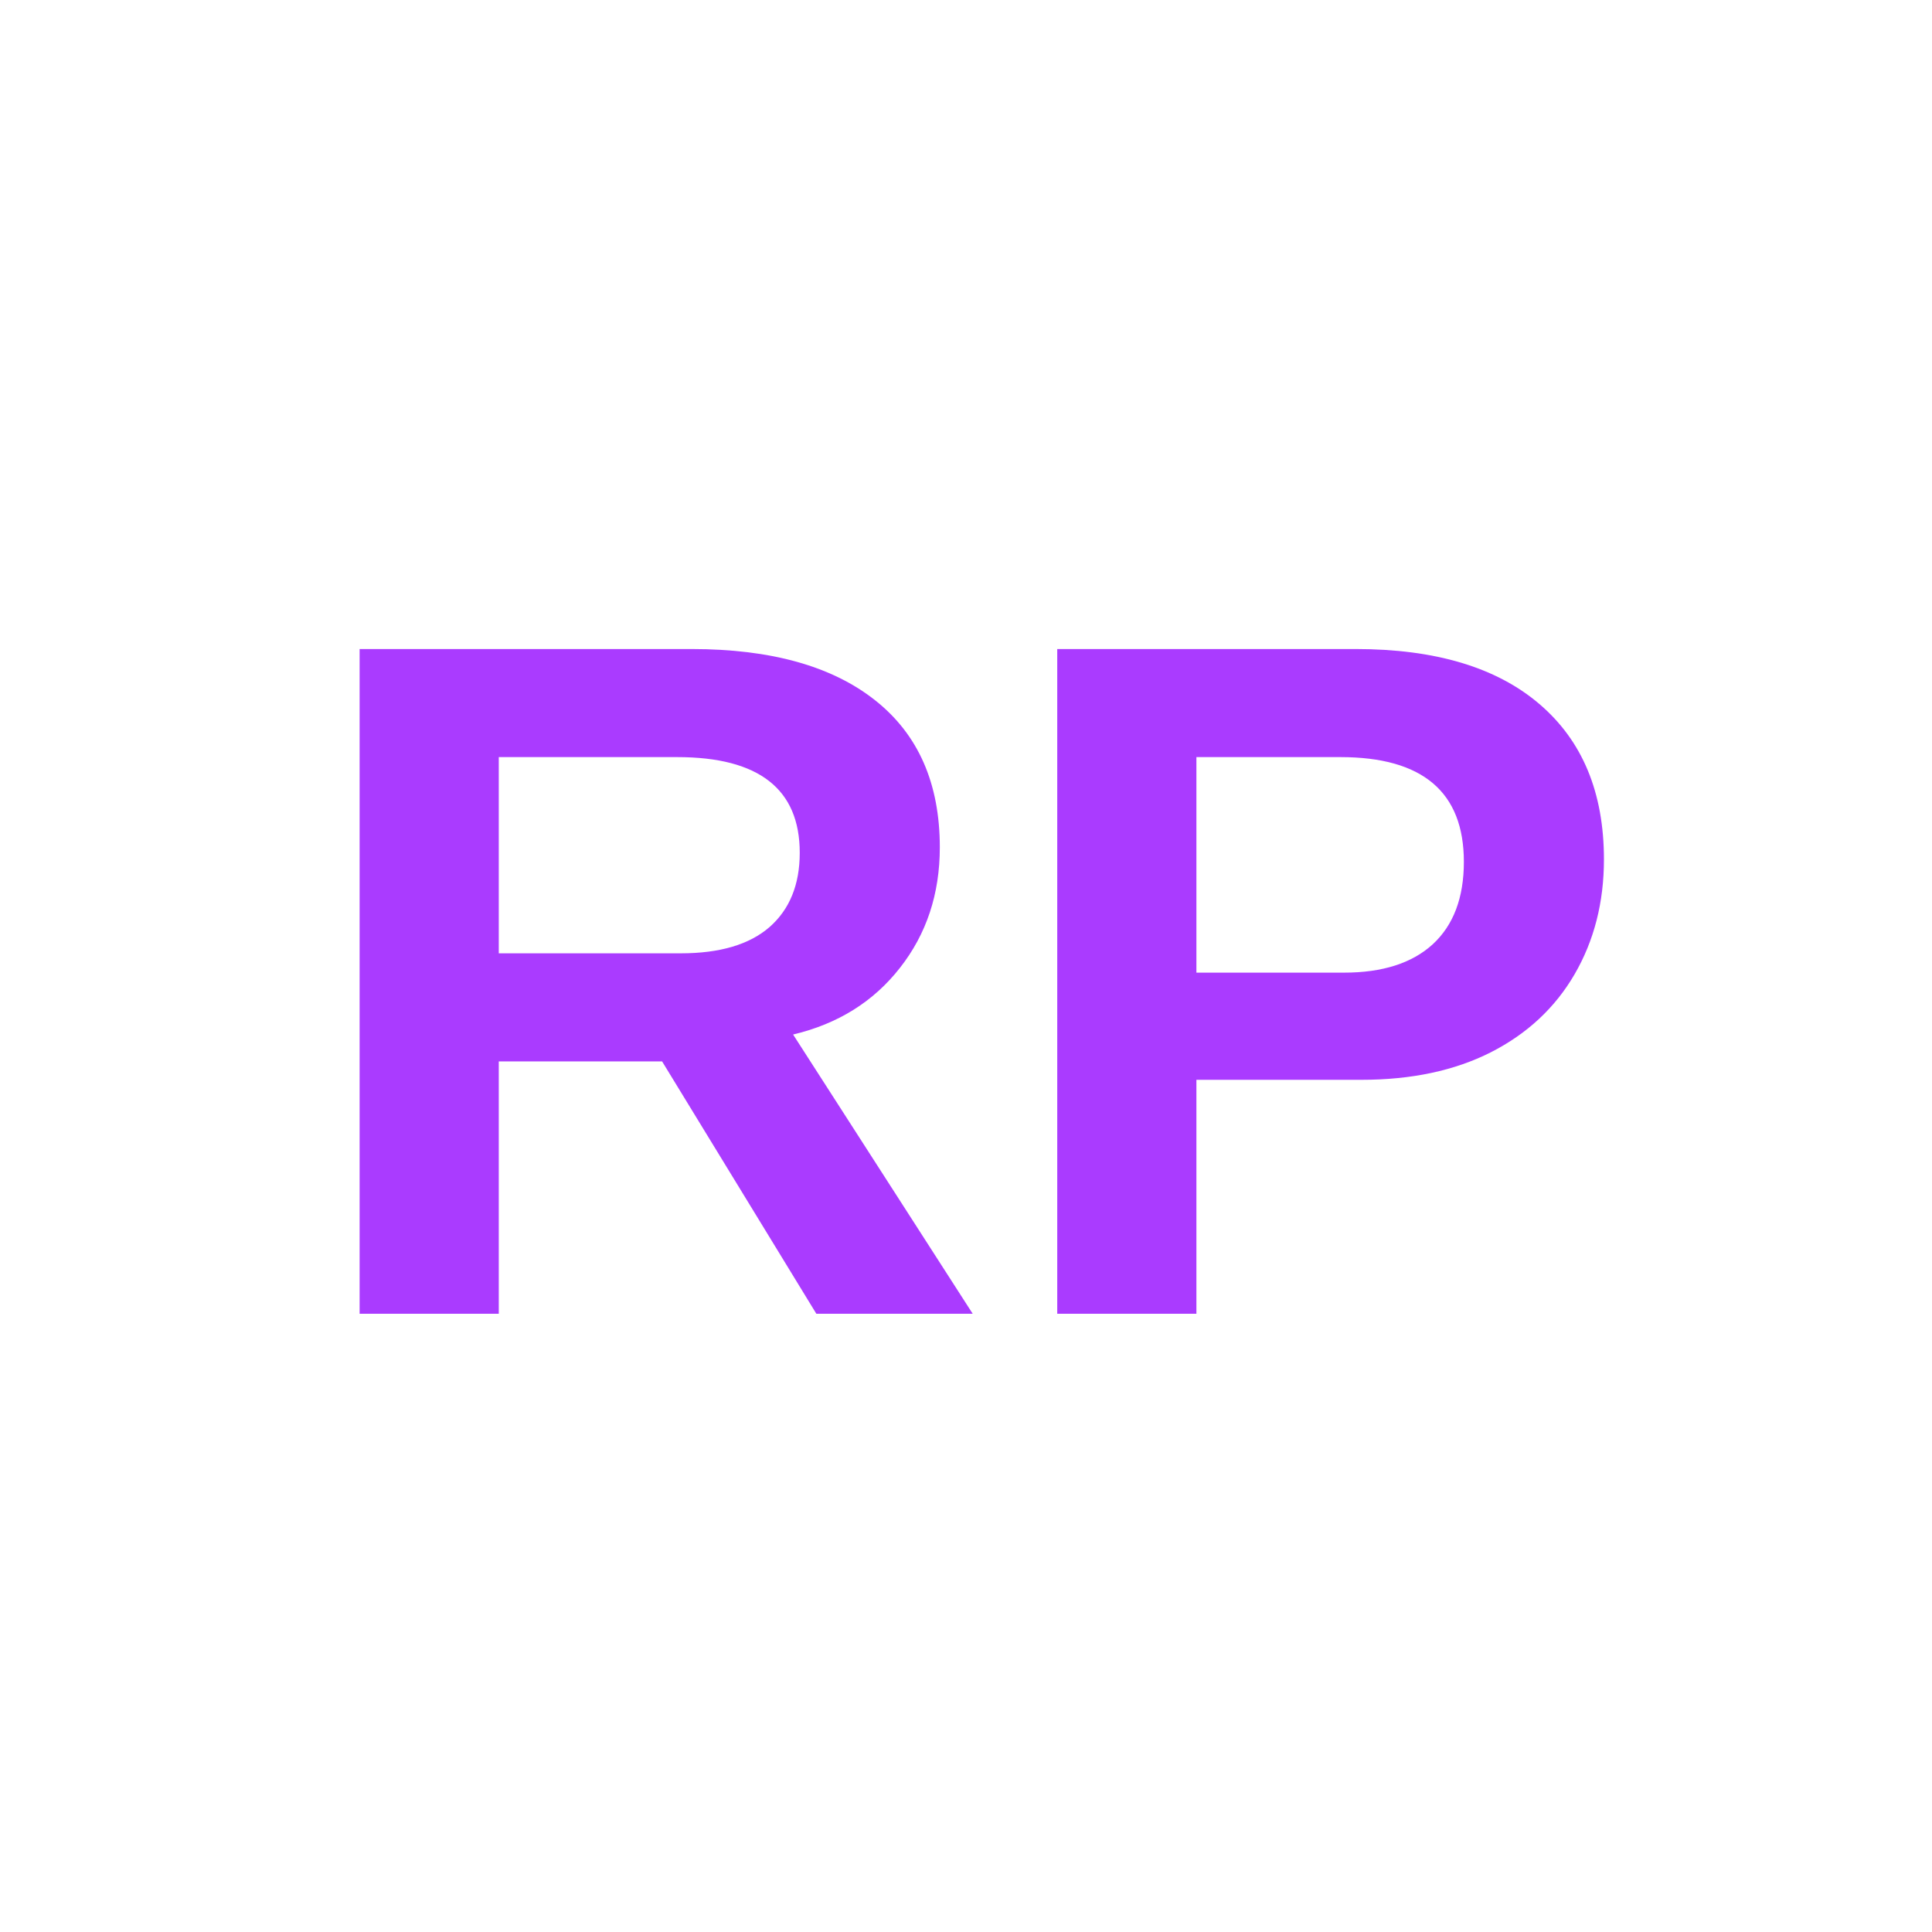
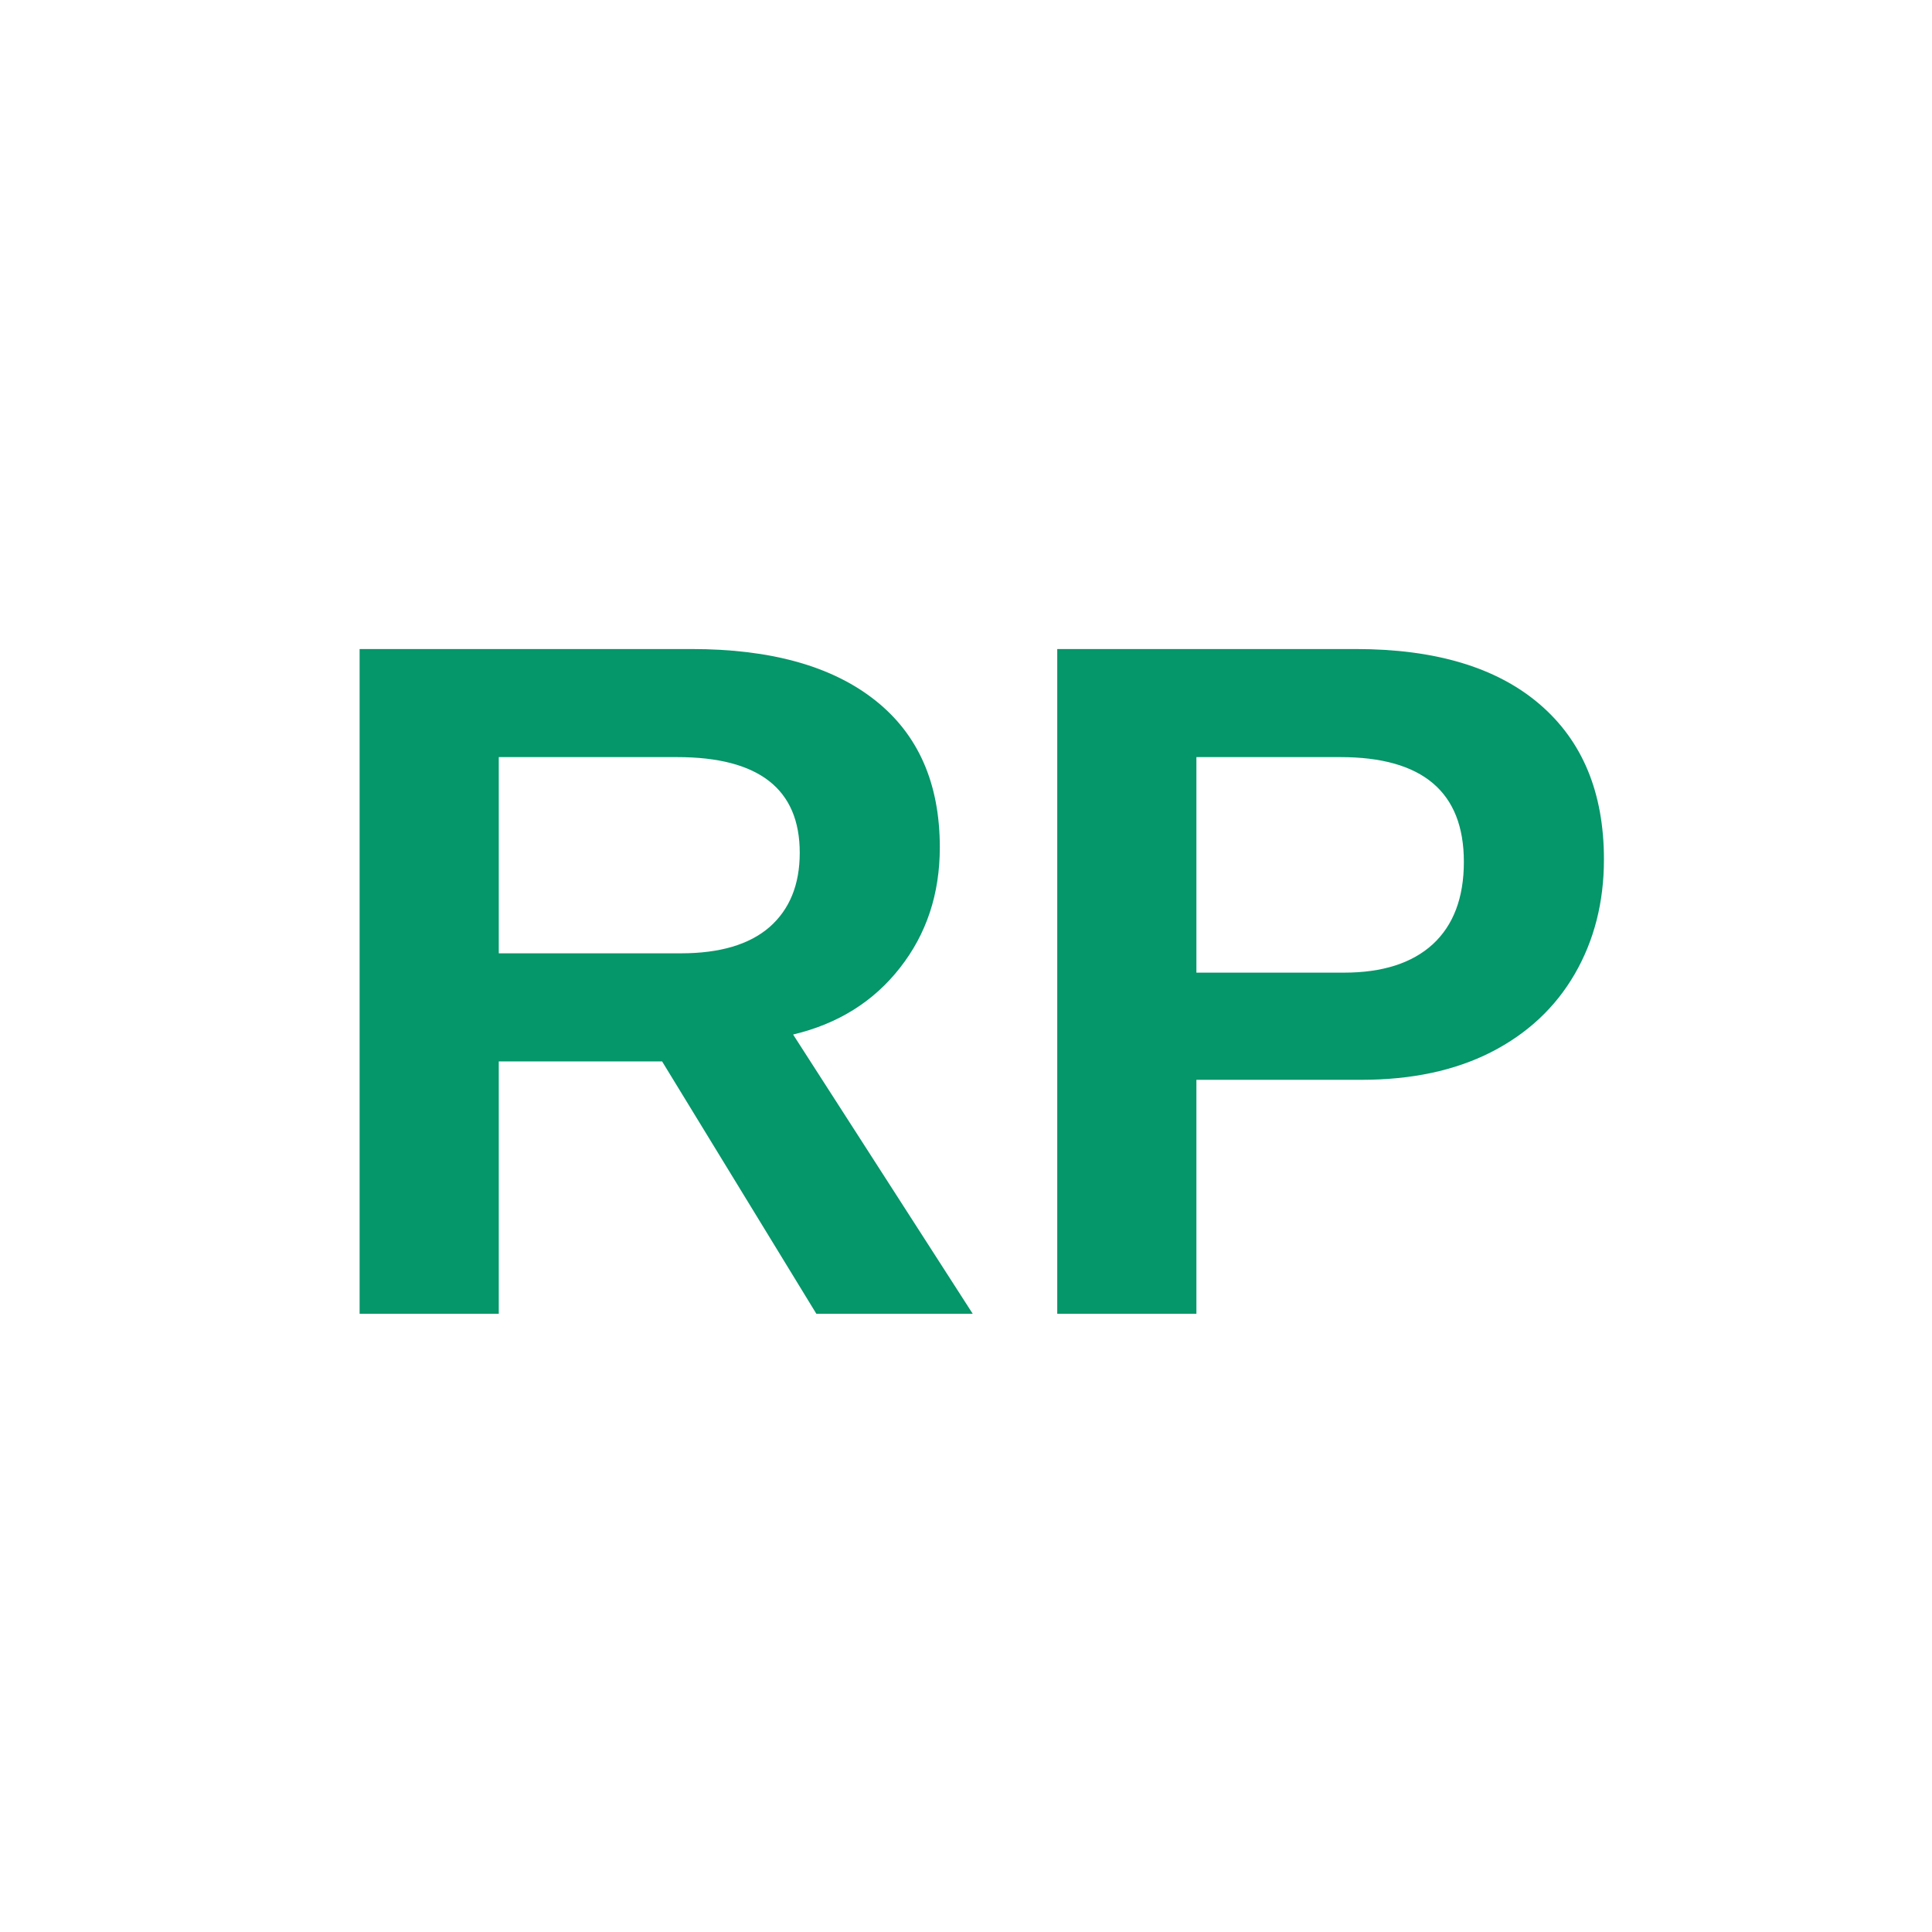
<svg xmlns="http://www.w3.org/2000/svg" viewBox="0 0 100 100">
  <rect width="100" height="100" fill="white" />
-   <text x="50" y="68" font-size="50" font-family="Arial" font-weight="bold" fill="#aa3bff" text-anchor="middle">RP</text>
+   <text x="50" y="68" font-size="50" font-family="Arial" font-weight="bold" fill="#059669" text-anchor="middle">RP</text>
</svg>
